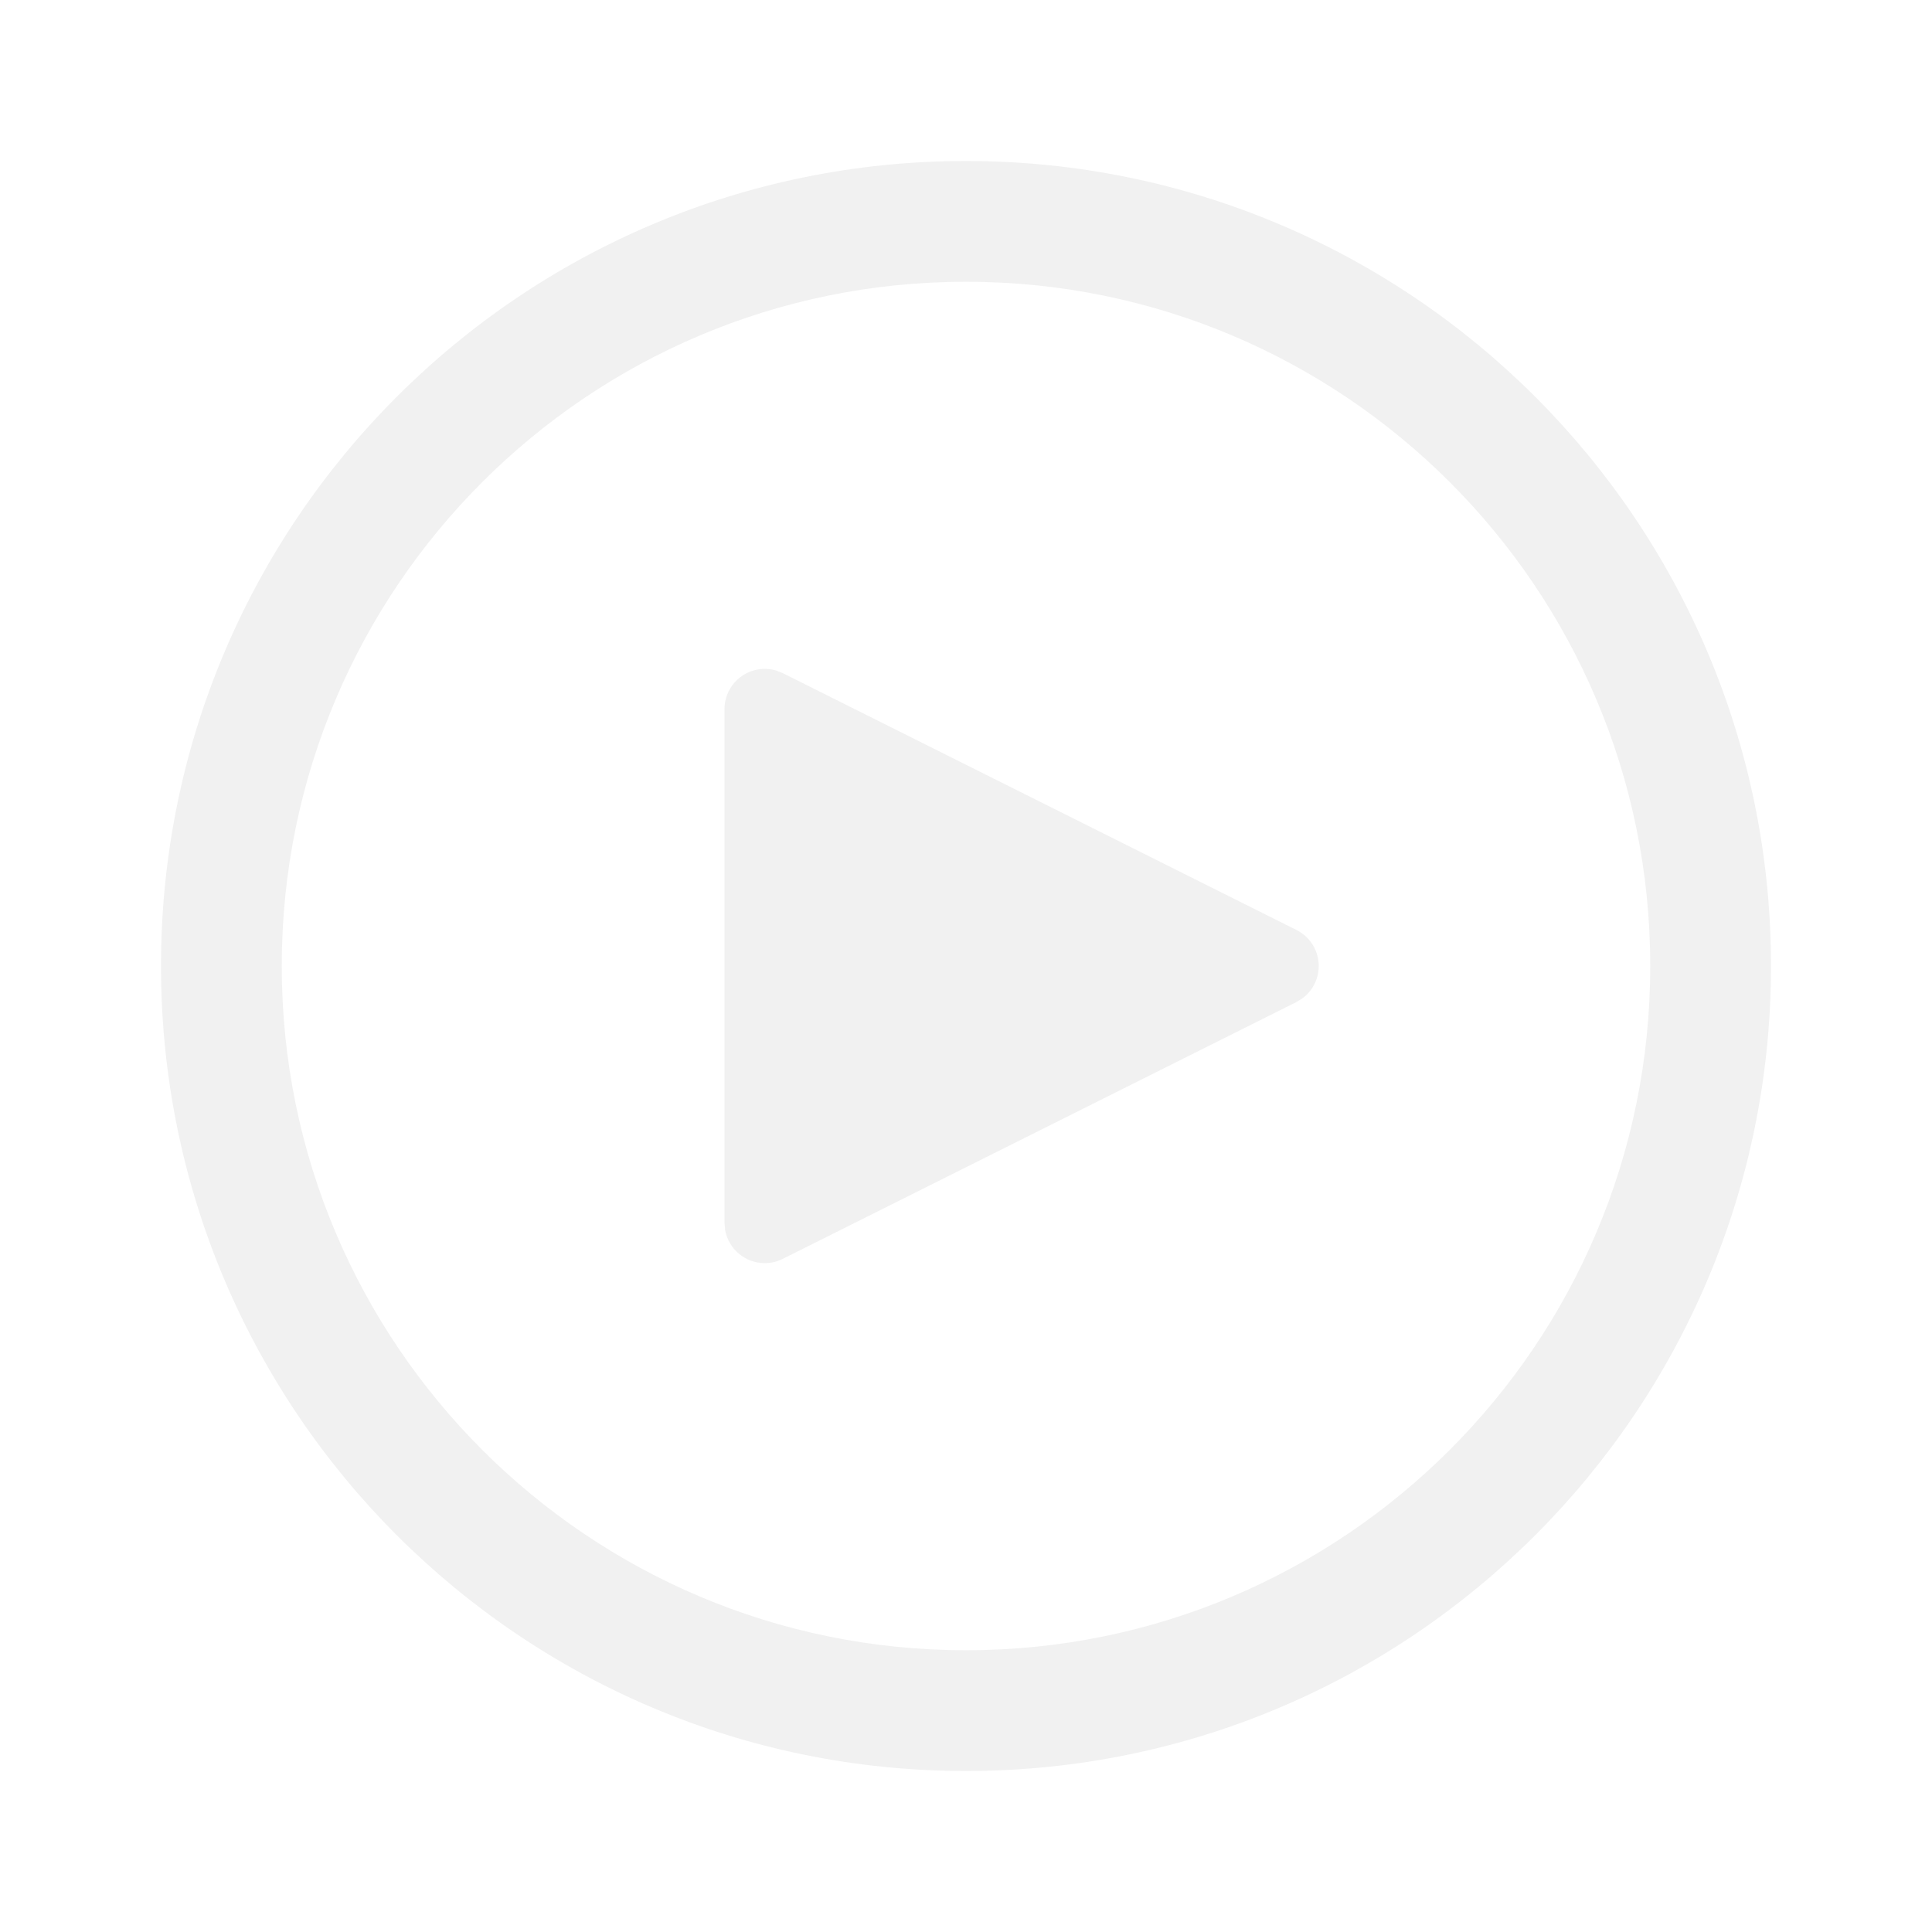
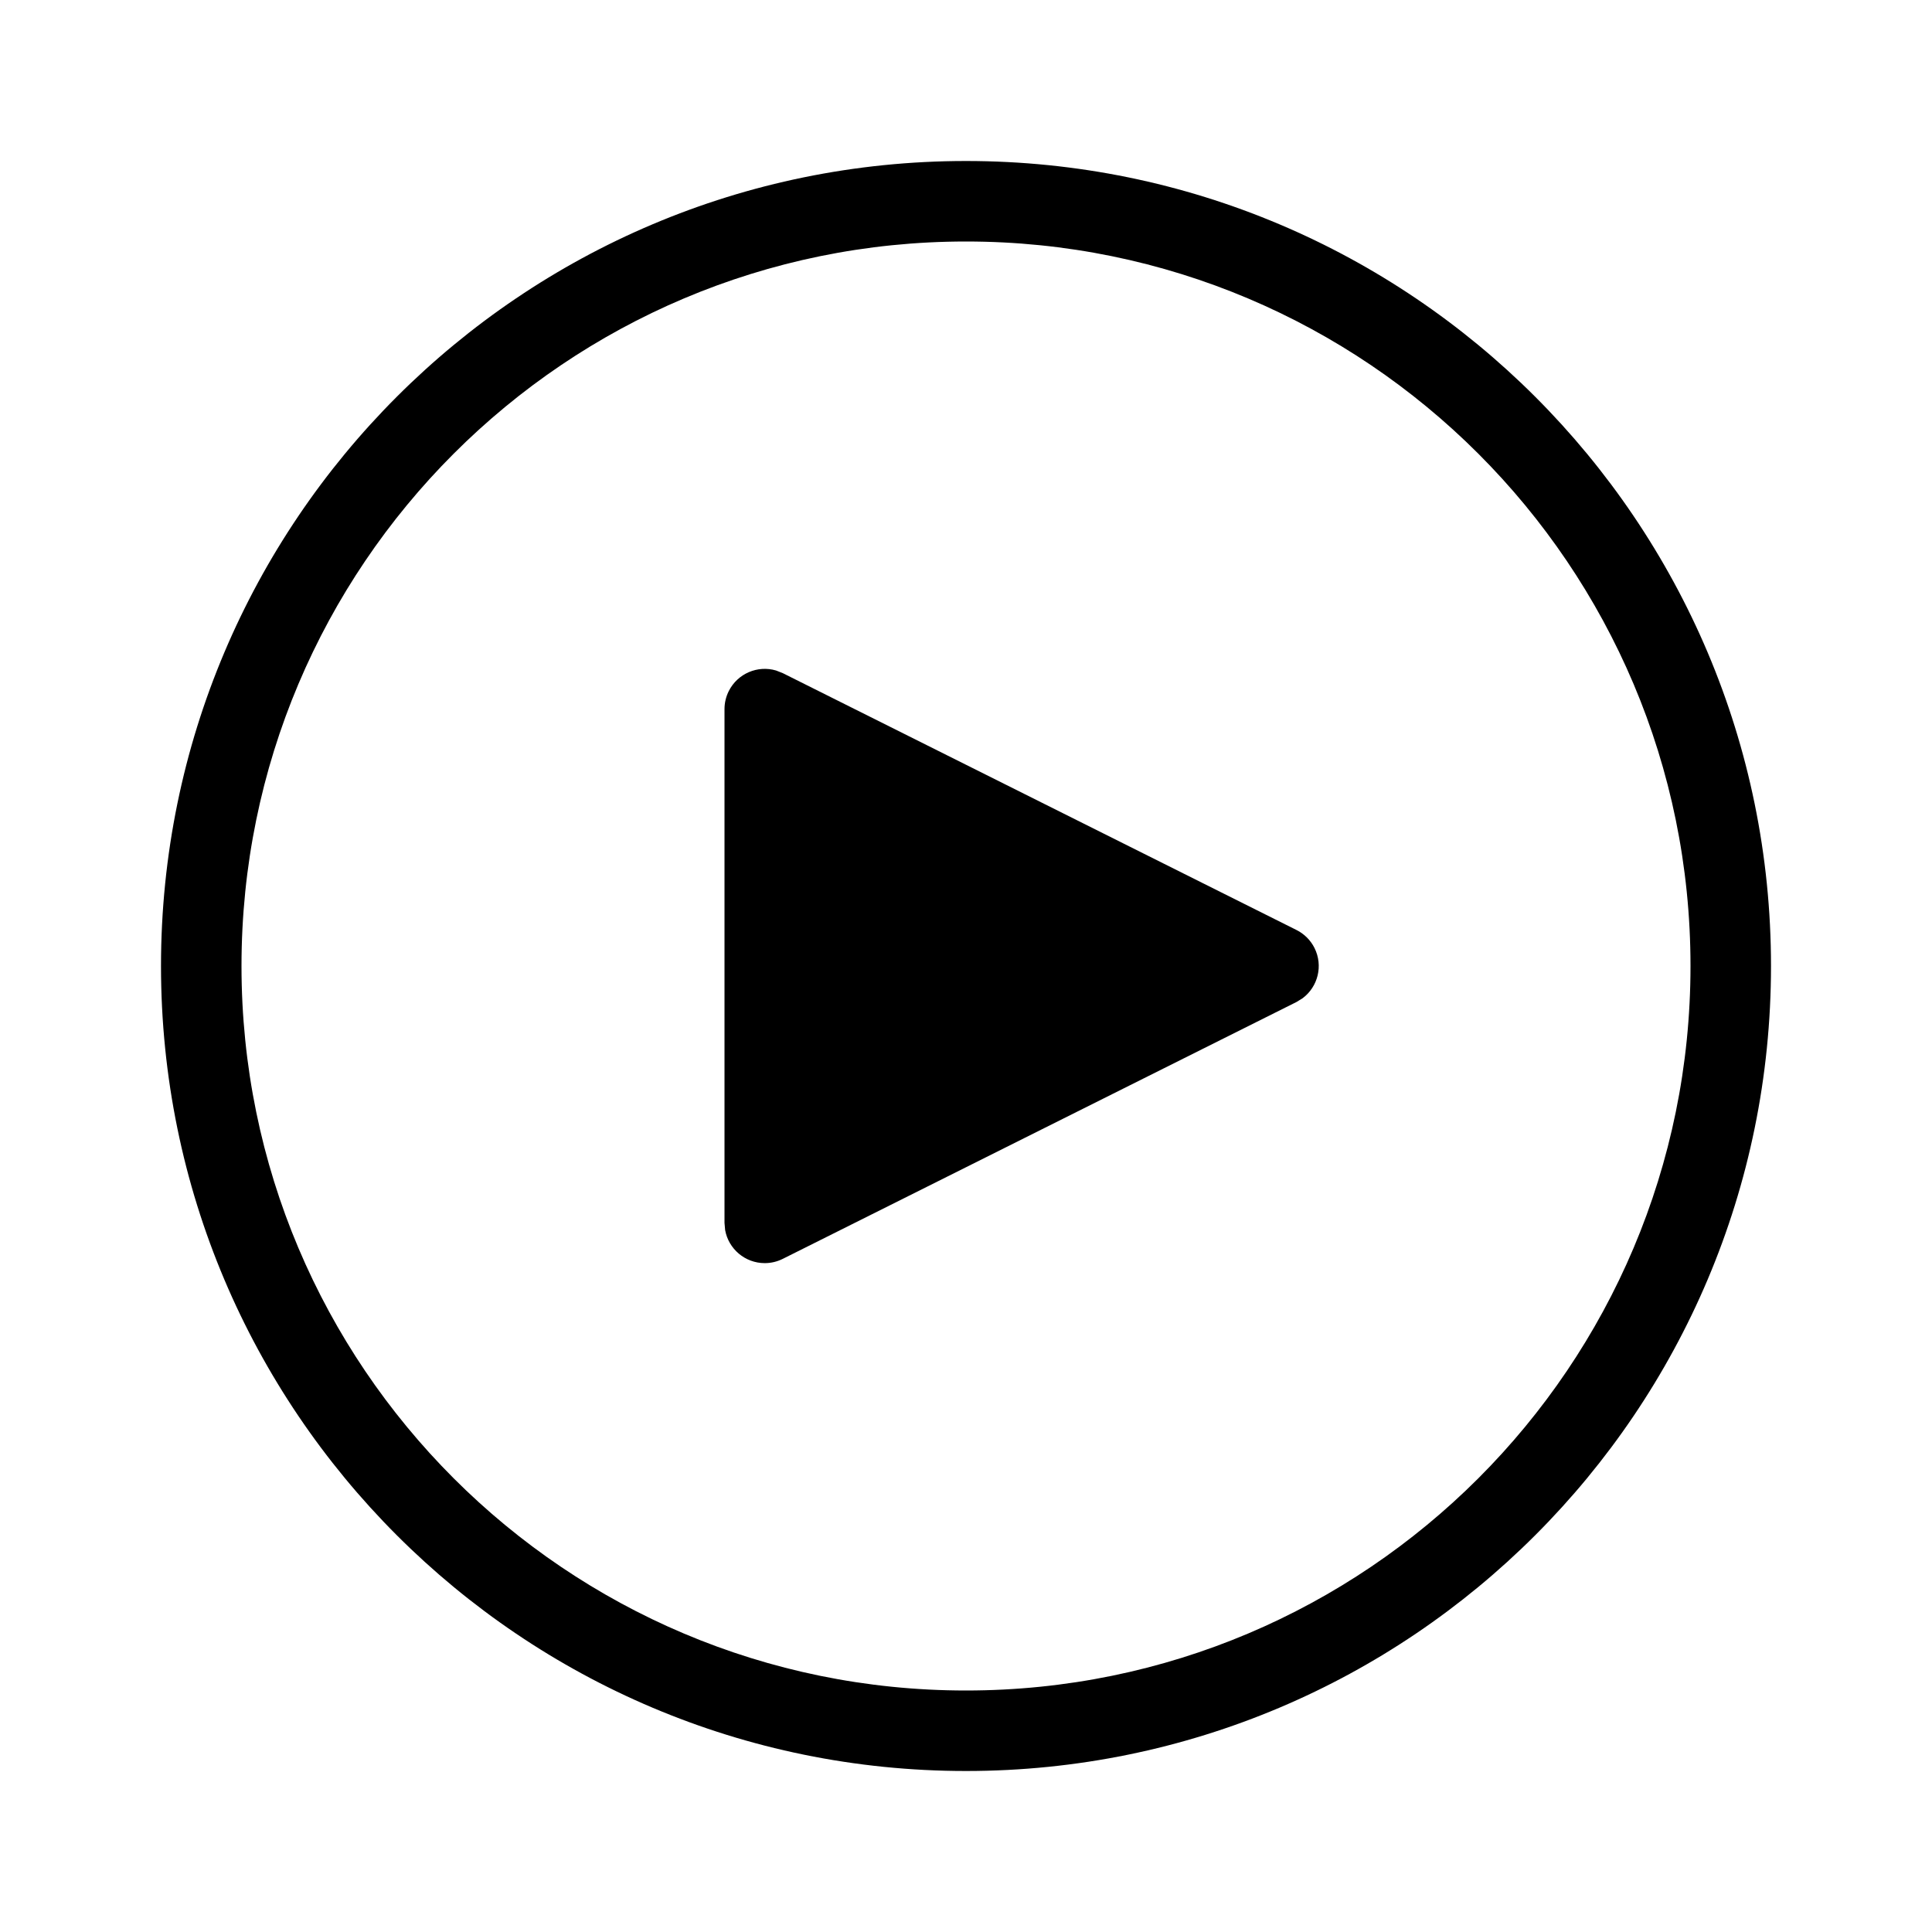
<svg xmlns="http://www.w3.org/2000/svg" width="800px" height="800px" viewBox="0 0 24 24" version="1.1">
-   <g id="🔍-System-Icons" stroke="none" stroke-width="1" fill="none" fill-rule="evenodd">
-     <g id="ic_fluent_play_circle_24_regular" fill="#f1f1f1" fill-rule="nonzero">
-       <path d="M12,2 C17.523,2 22,6.477 22,12 C22,17.523 17.523,22 12,22 C6.477,22 2,17.523 2,12 C2,6.477 6.477,2 12,2 Z M12,3.5 C7.306,3.5 3.5,7.306 3.5,12 C3.5,16.694 7.306,20.5 12,20.5 C16.694,20.5 20.5,16.694 20.5,12 C20.5,7.306 16.694,3.5 12,3.5 Z M9.053,8.585 C9.163,8.366 9.412,8.262 9.64,8.329 L9.724,8.362 L16.106,11.553 C16.202,11.601 16.281,11.68 16.329,11.776 C16.439,11.996 16.372,12.258 16.182,12.4 L16.106,12.447 L9.724,15.638 C9.654,15.673 9.578,15.691 9.5,15.691 C9.255,15.691 9.05,15.514 9.008,15.281 L9,15.191 L9,8.809 C9,8.731 9.018,8.655 9.053,8.585 Z" id="🎨-Color">
- 
- </path>
+   <g id="🔍-System-Icons" stroke="none" stroke-width="1" fill="currentColor" fill-rule="evenodd">
+     <g id="ic_fluent_play_circle_24_regular" fill="currentColor" fill-rule="nonzero">
+       <path d="M12,2 C17.523,2 22,6.477 22,12 C22,17.523 17.523,22 12,22 C6.477,22 2,17.523 2,12 C2,6.477 6.477,2 12,2 Z M12,3 C7.029,3 3,7.029 3,12 C3,16.971 7.029,21 12,21 C16.971,21 21,16.971 21,12 C21,7.029 16.971,3 12,3 Z M9.053,8.585 C9.163,8.366 9.412,8.262 9.64,8.329 L9.724,8.362 L16.106,11.553 C16.202,11.601 16.281,11.68 16.329,11.776 C16.439,11.996 16.372,12.258 16.182,12.4 L16.106,12.447 L9.724,15.638 C9.654,15.673 9.578,15.691 9.5,15.691 C9.255,15.691 9.05,15.514 9.008,15.281 L9,15.191 L9,8.809 C9,8.731 9.018,8.655 9.053,8.585 Z" id="🎨-Color">
+             </path>
    </g>
  </g>
</svg>
